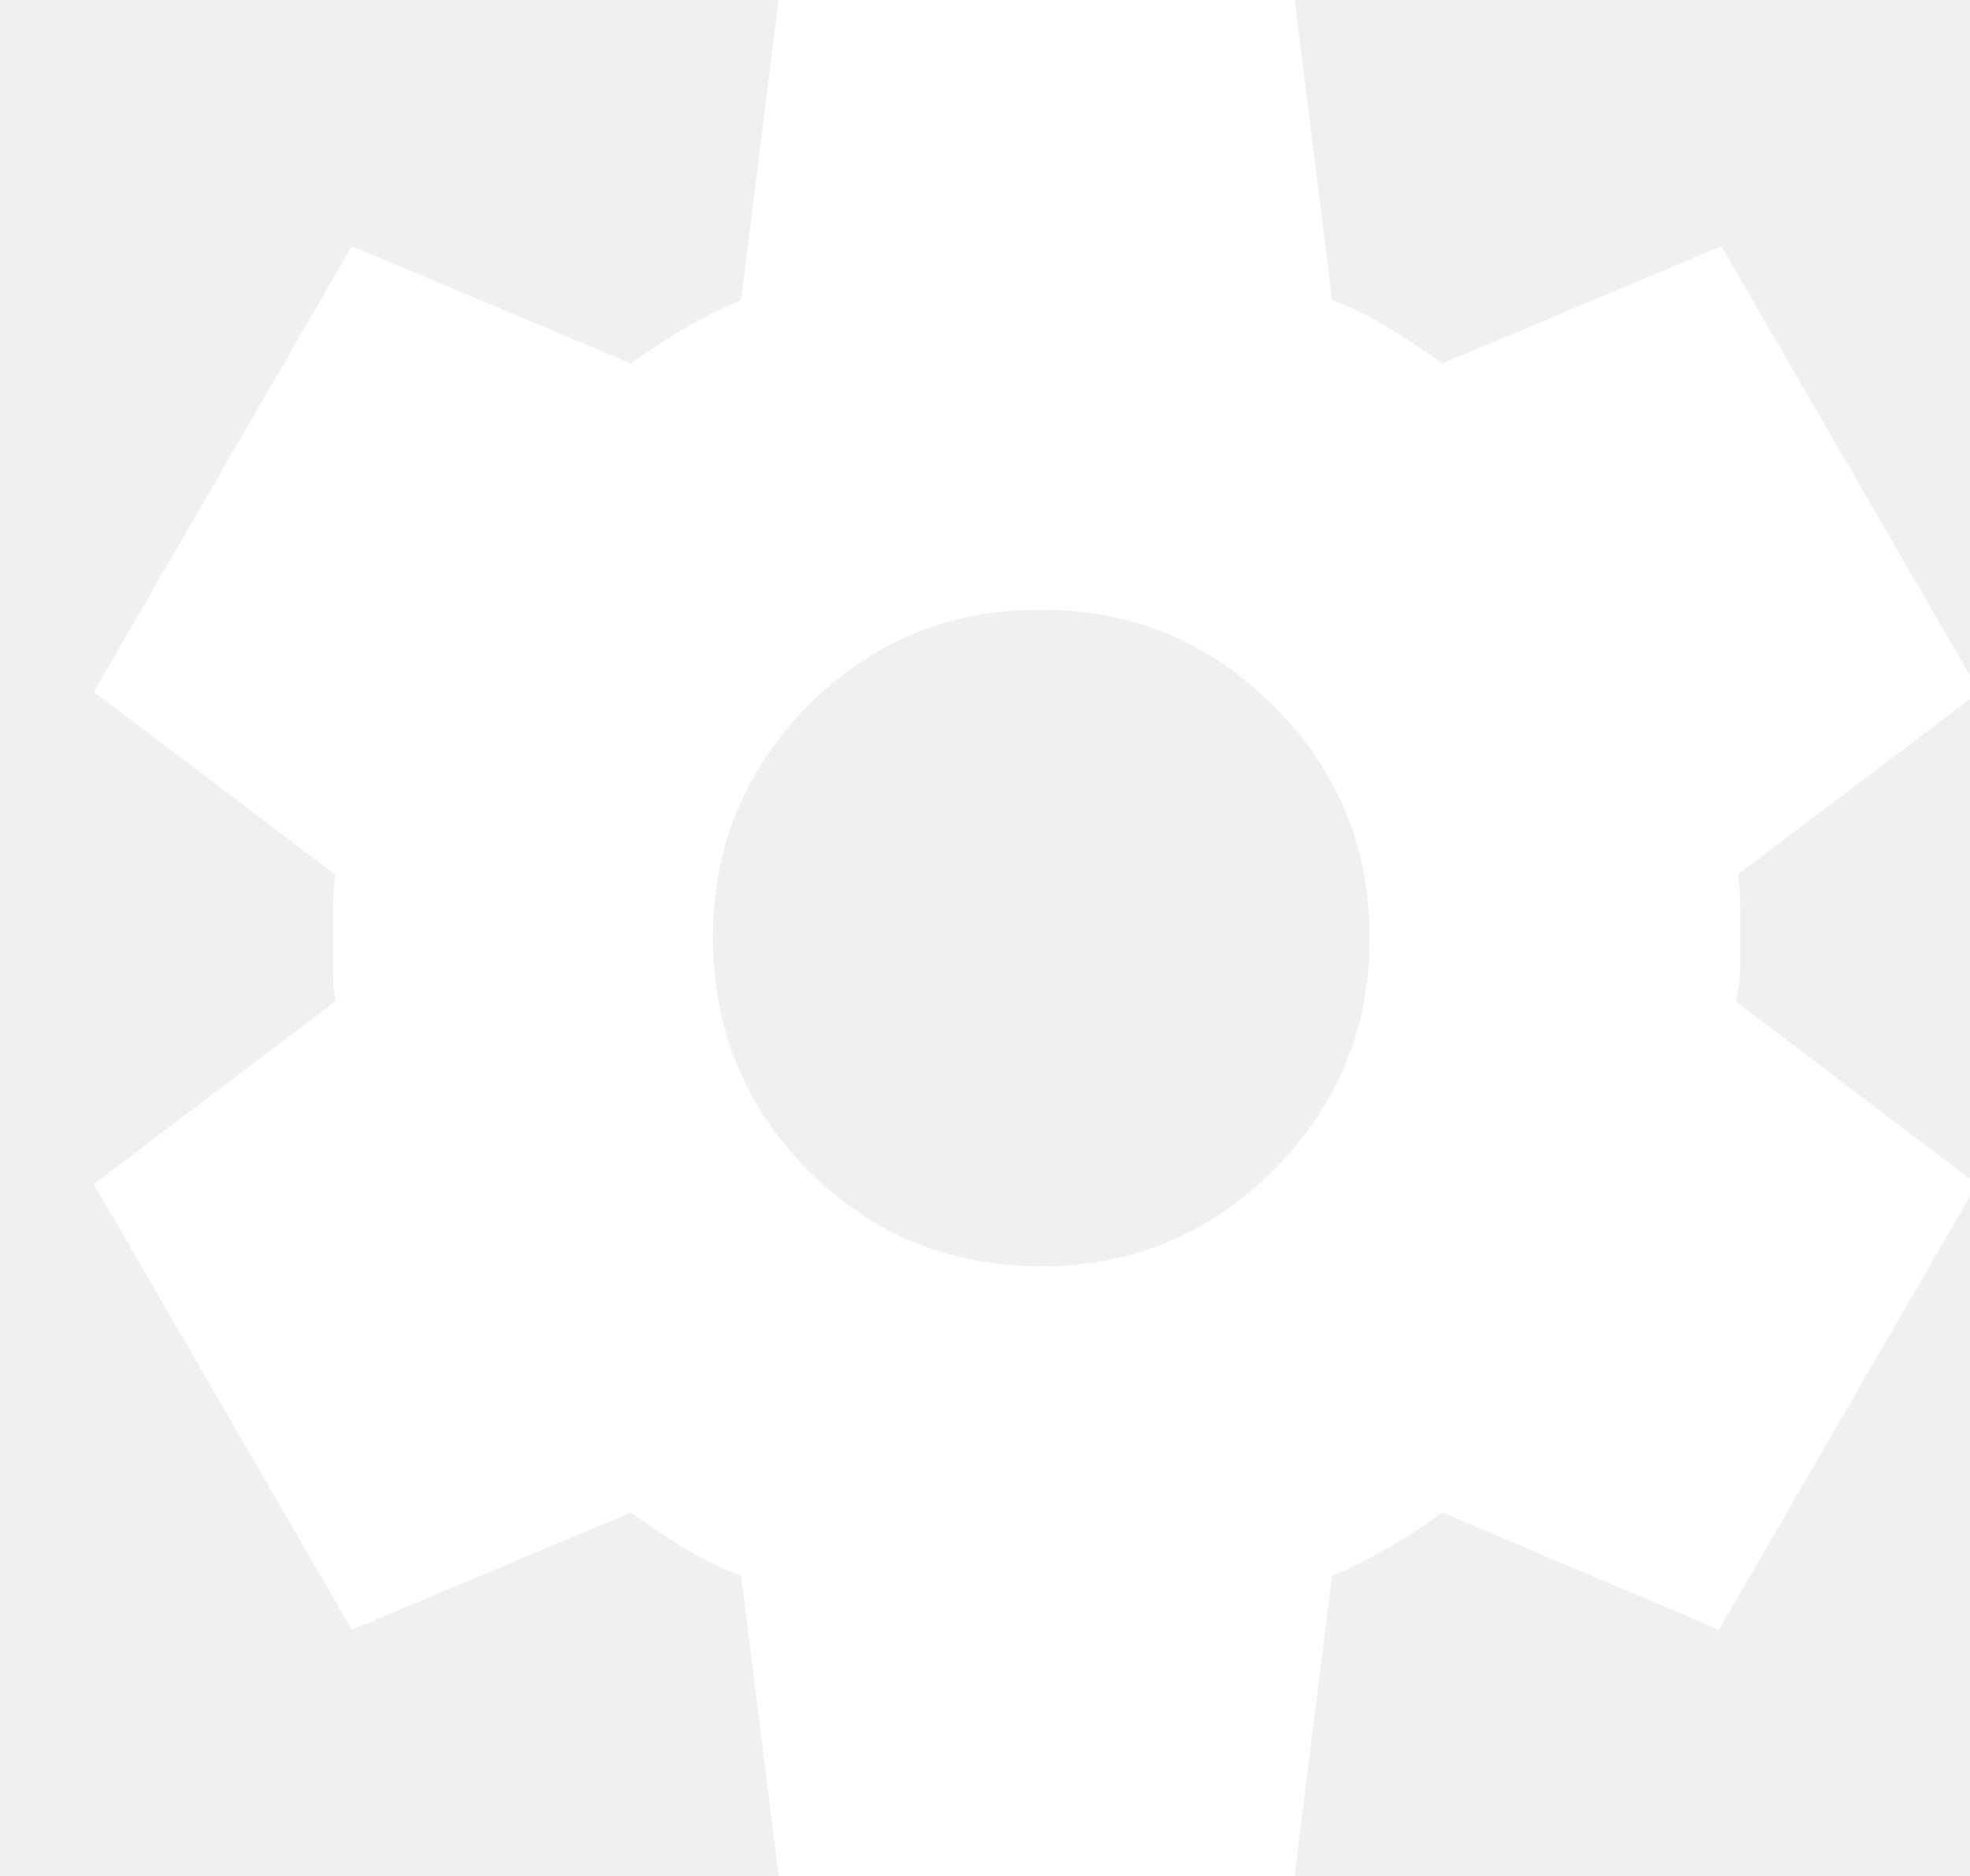
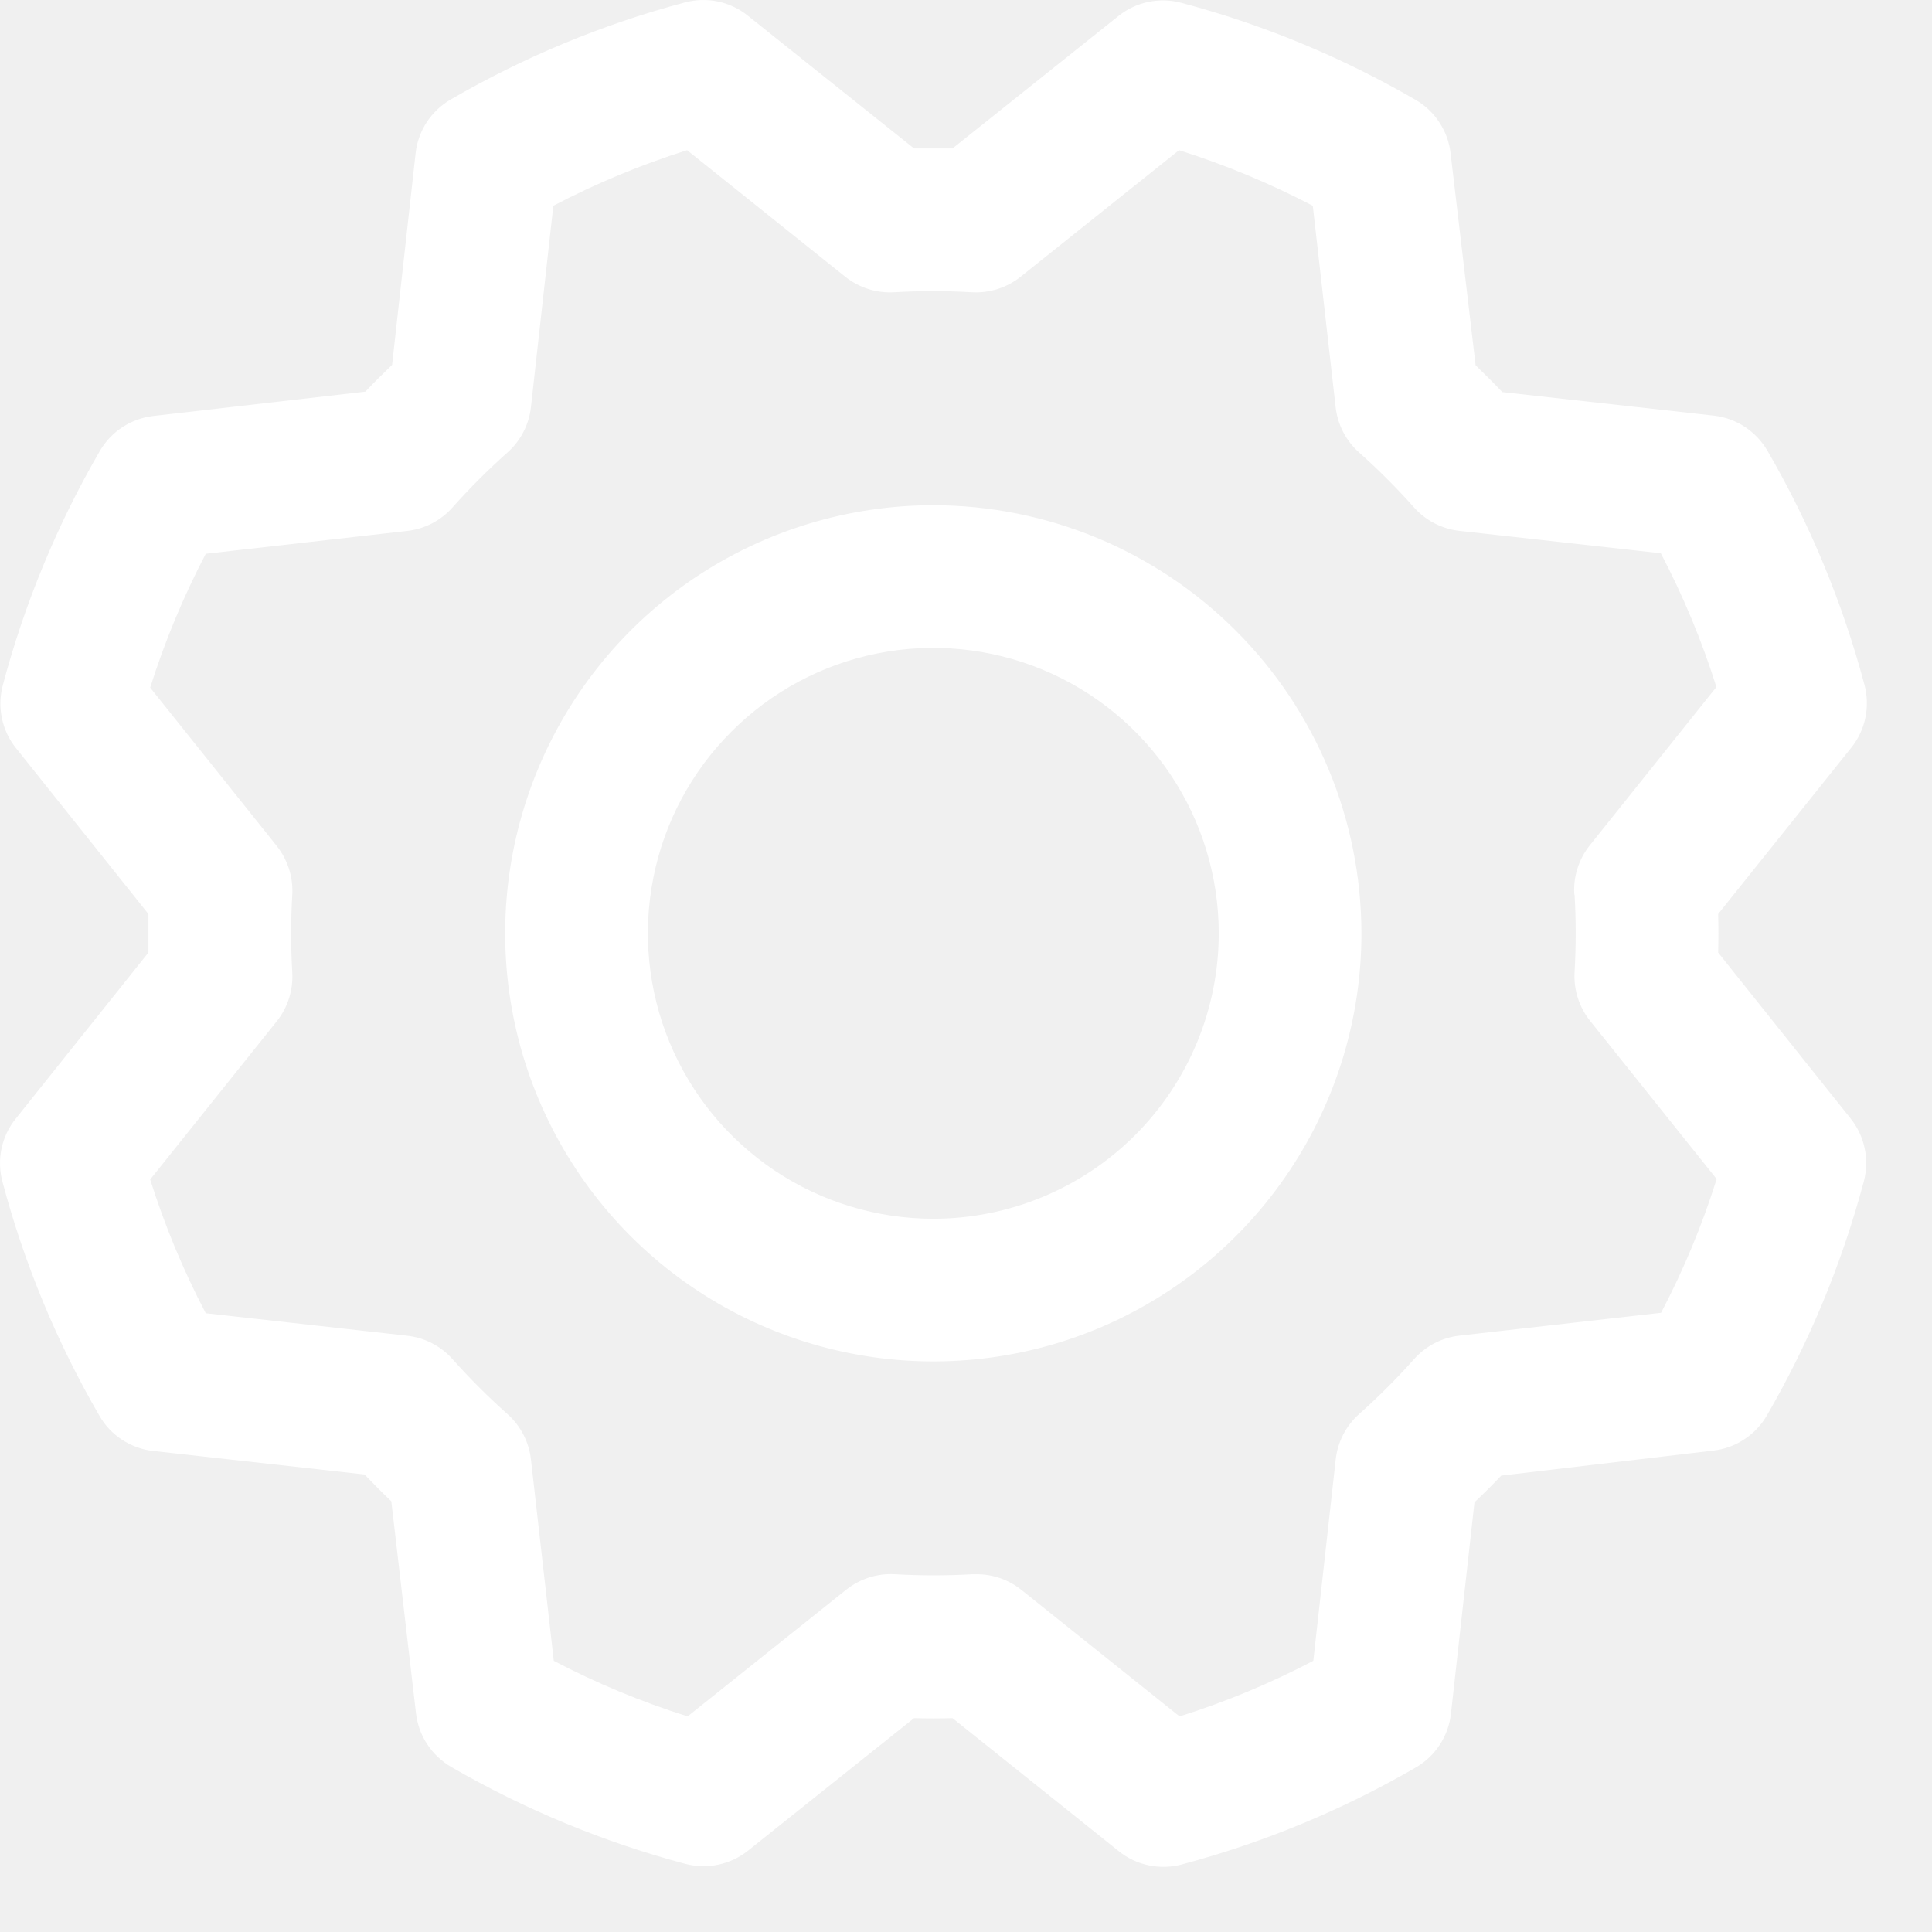
- <svg xmlns="http://www.w3.org/2000/svg" width="21" height="20" viewBox="-1 0 21 20" fill="none">
-   <path d="M7.3 20L6.9 16.8C6.683 16.717 6.479 16.617 6.287 16.5C6.096 16.383 5.908 16.258 5.725 16.125L2.75 17.375L0 12.625L2.575 10.675C2.558 10.558 2.55 10.446 2.55 10.338V9.662C2.55 9.554 2.558 9.442 2.575 9.325L0 7.375L2.75 2.625L5.725 3.875C5.908 3.742 6.1 3.617 6.3 3.5C6.5 3.383 6.7 3.283 6.9 3.2L7.3 0H12.8L13.2 3.2C13.417 3.283 13.621 3.383 13.812 3.5C14.004 3.617 14.192 3.742 14.375 3.875L17.35 2.625L20.1 7.375L17.525 9.325C17.542 9.442 17.55 9.554 17.55 9.662V10.338C17.55 10.446 17.533 10.558 17.5 10.675L20.075 12.625L17.325 17.375L14.375 16.125C14.192 16.258 14 16.383 13.8 16.5C13.6 16.617 13.4 16.717 13.2 16.8L12.8 20H7.3ZM10.1 13.5C11.067 13.5 11.892 13.158 12.575 12.475C13.258 11.792 13.6 10.967 13.6 10C13.6 9.033 13.258 8.208 12.575 7.525C11.892 6.842 11.067 6.5 10.1 6.5C9.117 6.5 8.287 6.842 7.612 7.525C6.938 8.208 6.6 9.033 6.6 10C6.6 10.967 6.938 11.792 7.612 12.475C8.287 13.158 9.117 13.5 10.1 13.5Z" fill="white" />
+ <svg xmlns="http://www.w3.org/2000/svg" width="22" height="22" viewBox="0 0 22 22" fill="none">
+   <path d="M10.628 5.753C9.663 5.753 8.721 6.039 7.919 6.574C7.118 7.11 6.493 7.871 6.124 8.762C5.755 9.653 5.658 10.633 5.846 11.579C6.034 12.524 6.499 13.393 7.18 14.075C7.862 14.757 8.731 15.221 9.677 15.409C10.622 15.597 11.602 15.501 12.493 15.132C13.384 14.762 14.145 14.138 14.681 13.336C15.217 12.534 15.503 11.592 15.503 10.628C15.501 9.335 14.987 8.096 14.073 7.182C13.159 6.268 11.92 5.754 10.628 5.753ZM10.628 13.878C9.985 13.878 9.356 13.687 8.822 13.33C8.288 12.973 7.871 12.465 7.625 11.871C7.379 11.277 7.315 10.624 7.44 9.994C7.565 9.363 7.875 8.784 8.33 8.33C8.784 7.875 9.363 7.565 9.994 7.44C10.624 7.315 11.277 7.379 11.871 7.625C12.465 7.871 12.973 8.288 13.33 8.822C13.687 9.356 13.878 9.985 13.878 10.628C13.878 11.49 13.535 12.316 12.926 12.926C12.316 13.535 11.49 13.878 10.628 13.878ZM19.565 10.847C19.569 10.701 19.569 10.555 19.565 10.408L21.08 8.515C21.16 8.416 21.215 8.299 21.241 8.175C21.267 8.05 21.264 7.921 21.231 7.798C20.982 6.864 20.611 5.968 20.126 5.132C20.062 5.023 19.974 4.93 19.868 4.86C19.762 4.791 19.642 4.747 19.516 4.733L17.107 4.465C17.007 4.359 16.905 4.258 16.803 4.16L16.518 1.745C16.504 1.619 16.46 1.499 16.39 1.393C16.321 1.287 16.228 1.199 16.118 1.136C15.282 0.651 14.386 0.28 13.452 0.032C13.329 -0.001 13.2 -0.004 13.075 0.022C12.951 0.048 12.834 0.103 12.735 0.183L10.847 1.69C10.701 1.69 10.555 1.69 10.408 1.69L8.515 0.178C8.416 0.098 8.299 0.043 8.175 0.017C8.05 -0.009 7.921 -0.005 7.798 0.028C6.864 0.276 5.968 0.648 5.132 1.133C5.023 1.196 4.93 1.284 4.86 1.39C4.791 1.496 4.747 1.616 4.733 1.742L4.465 4.155C4.359 4.256 4.258 4.357 4.16 4.46L1.745 4.737C1.619 4.752 1.499 4.795 1.393 4.865C1.287 4.934 1.199 5.028 1.136 5.137C0.651 5.973 0.28 6.87 0.032 7.803C-0.001 7.926 -0.004 8.055 0.022 8.18C0.048 8.304 0.103 8.421 0.183 8.52L1.69 10.408C1.69 10.555 1.69 10.701 1.69 10.847L0.178 12.74C0.098 12.839 0.043 12.956 0.017 13.081C-0.009 13.205 -0.005 13.334 0.028 13.457C0.276 14.391 0.648 15.287 1.133 16.123C1.196 16.233 1.284 16.326 1.39 16.395C1.496 16.464 1.616 16.508 1.742 16.522L4.151 16.79C4.252 16.896 4.353 16.998 4.456 17.095L4.737 19.51C4.752 19.636 4.795 19.757 4.865 19.862C4.934 19.968 5.028 20.056 5.137 20.12C5.973 20.604 6.87 20.975 7.803 21.224C7.926 21.256 8.055 21.26 8.18 21.233C8.304 21.207 8.421 21.152 8.52 21.072L10.408 19.565C10.555 19.569 10.701 19.569 10.847 19.565L12.74 21.08C12.839 21.16 12.956 21.215 13.081 21.241C13.205 21.267 13.334 21.264 13.457 21.231C14.391 20.982 15.287 20.611 16.123 20.126C16.233 20.062 16.326 19.974 16.395 19.868C16.464 19.762 16.508 19.642 16.522 19.516L16.79 17.107C16.896 17.007 16.998 16.905 17.095 16.803L19.51 16.518C19.636 16.504 19.757 16.46 19.862 16.39C19.968 16.321 20.056 16.228 20.12 16.118C20.604 15.282 20.975 14.386 21.224 13.452C21.256 13.329 21.26 13.2 21.233 13.075C21.207 12.951 21.152 12.834 21.072 12.735L19.565 10.847ZM17.93 10.187C17.947 10.48 17.947 10.775 17.93 11.068C17.918 11.269 17.981 11.468 18.107 11.625L19.548 13.426C19.383 13.951 19.171 14.461 18.915 14.949L16.62 15.209C16.42 15.231 16.235 15.327 16.102 15.477C15.906 15.697 15.698 15.905 15.478 16.101C15.328 16.234 15.232 16.419 15.21 16.619L14.955 18.912C14.467 19.168 13.957 19.38 13.432 19.545L11.63 18.104C11.486 17.988 11.307 17.926 11.122 17.926H11.073C10.78 17.943 10.486 17.943 10.192 17.926C9.991 17.914 9.793 17.977 9.635 18.103L7.83 19.545C7.304 19.379 6.794 19.168 6.306 18.912L6.046 16.62C6.024 16.42 5.928 16.235 5.778 16.102C5.558 15.906 5.35 15.698 5.154 15.478C5.021 15.328 4.836 15.232 4.636 15.21L2.343 14.954C2.087 14.466 1.876 13.956 1.71 13.431L3.152 11.629C3.277 11.472 3.34 11.274 3.328 11.072C3.311 10.779 3.311 10.485 3.328 10.191C3.34 9.99 3.277 9.792 3.152 9.634L1.71 7.83C1.876 7.304 2.088 6.794 2.343 6.306L4.635 6.046C4.835 6.024 5.02 5.928 5.153 5.778C5.349 5.558 5.557 5.35 5.777 5.154C5.928 5.021 6.024 4.836 6.046 4.635L6.301 2.343C6.789 2.087 7.299 1.876 7.824 1.71L9.626 3.152C9.783 3.277 9.982 3.34 10.183 3.328C10.476 3.311 10.771 3.311 11.064 3.328C11.265 3.34 11.464 3.277 11.621 3.152L13.426 1.71C13.951 1.876 14.461 2.088 14.949 2.343L15.209 4.635C15.231 4.835 15.327 5.02 15.477 5.153C15.697 5.349 15.905 5.557 16.101 5.777C16.234 5.927 16.419 6.023 16.619 6.045L18.912 6.3C19.168 6.788 19.38 7.298 19.545 7.823L18.104 9.625C17.977 9.784 17.913 9.984 17.927 10.187H17.93Z" fill="white" />
</svg>
